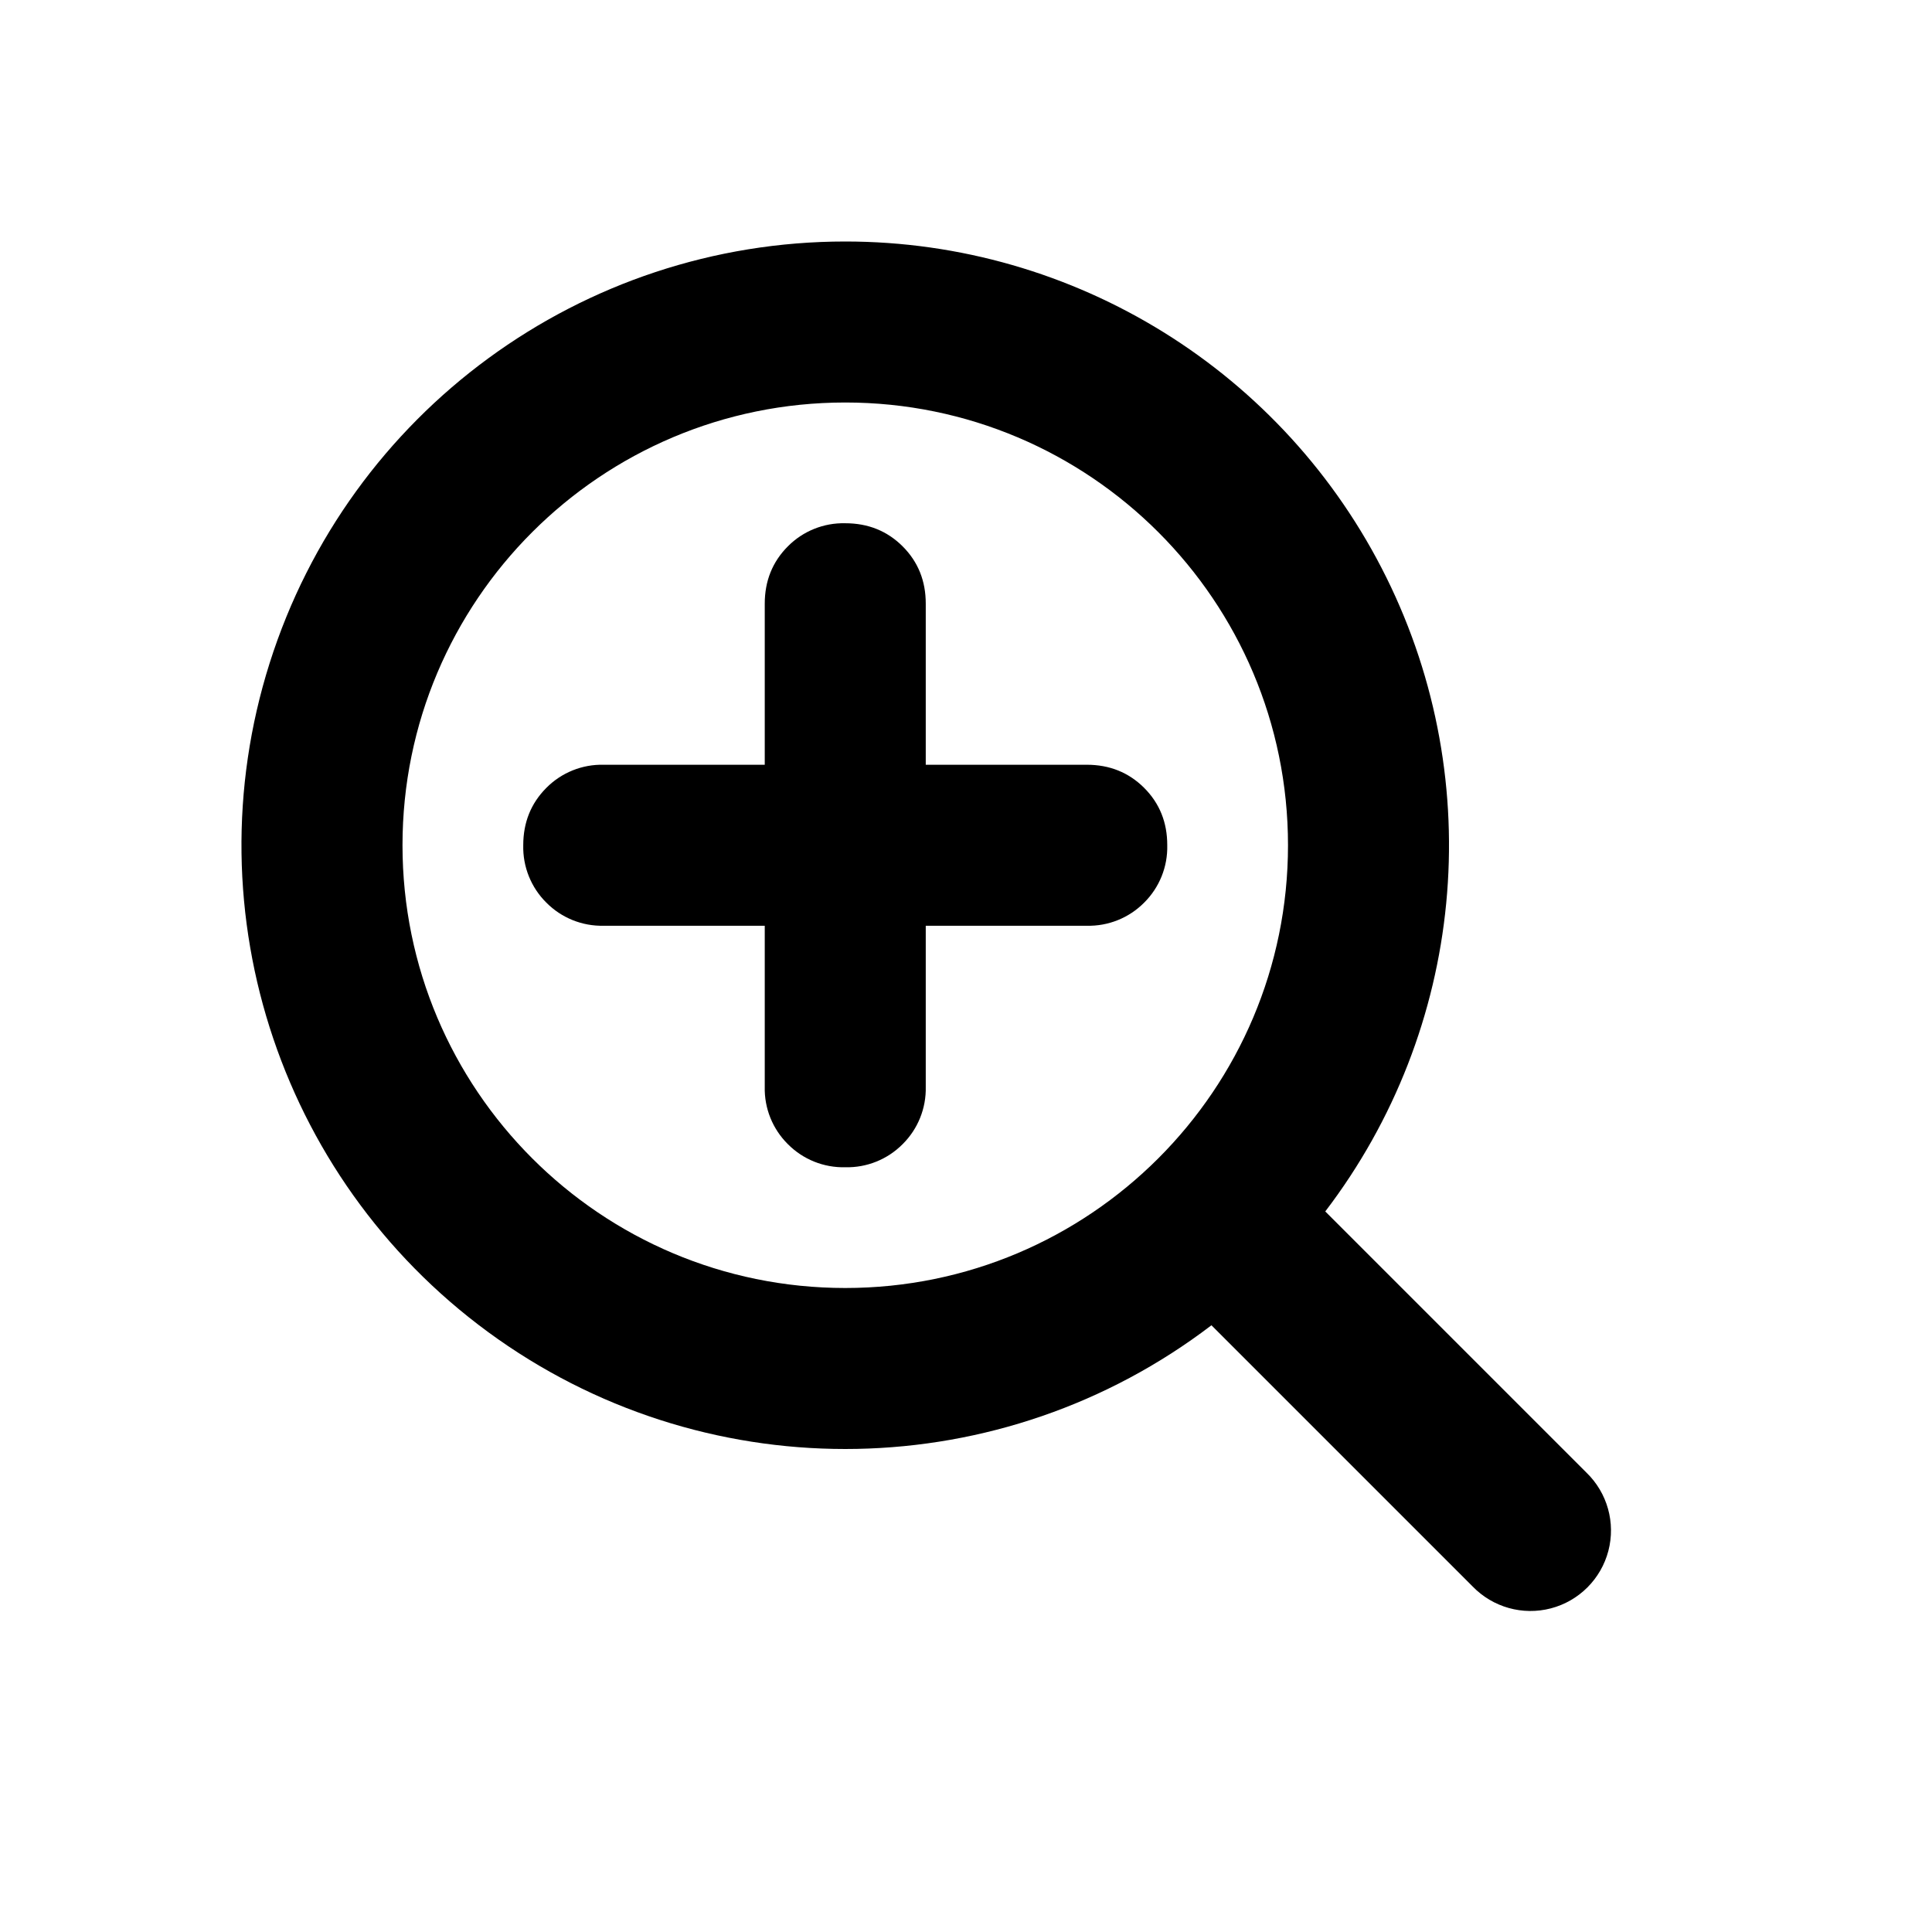
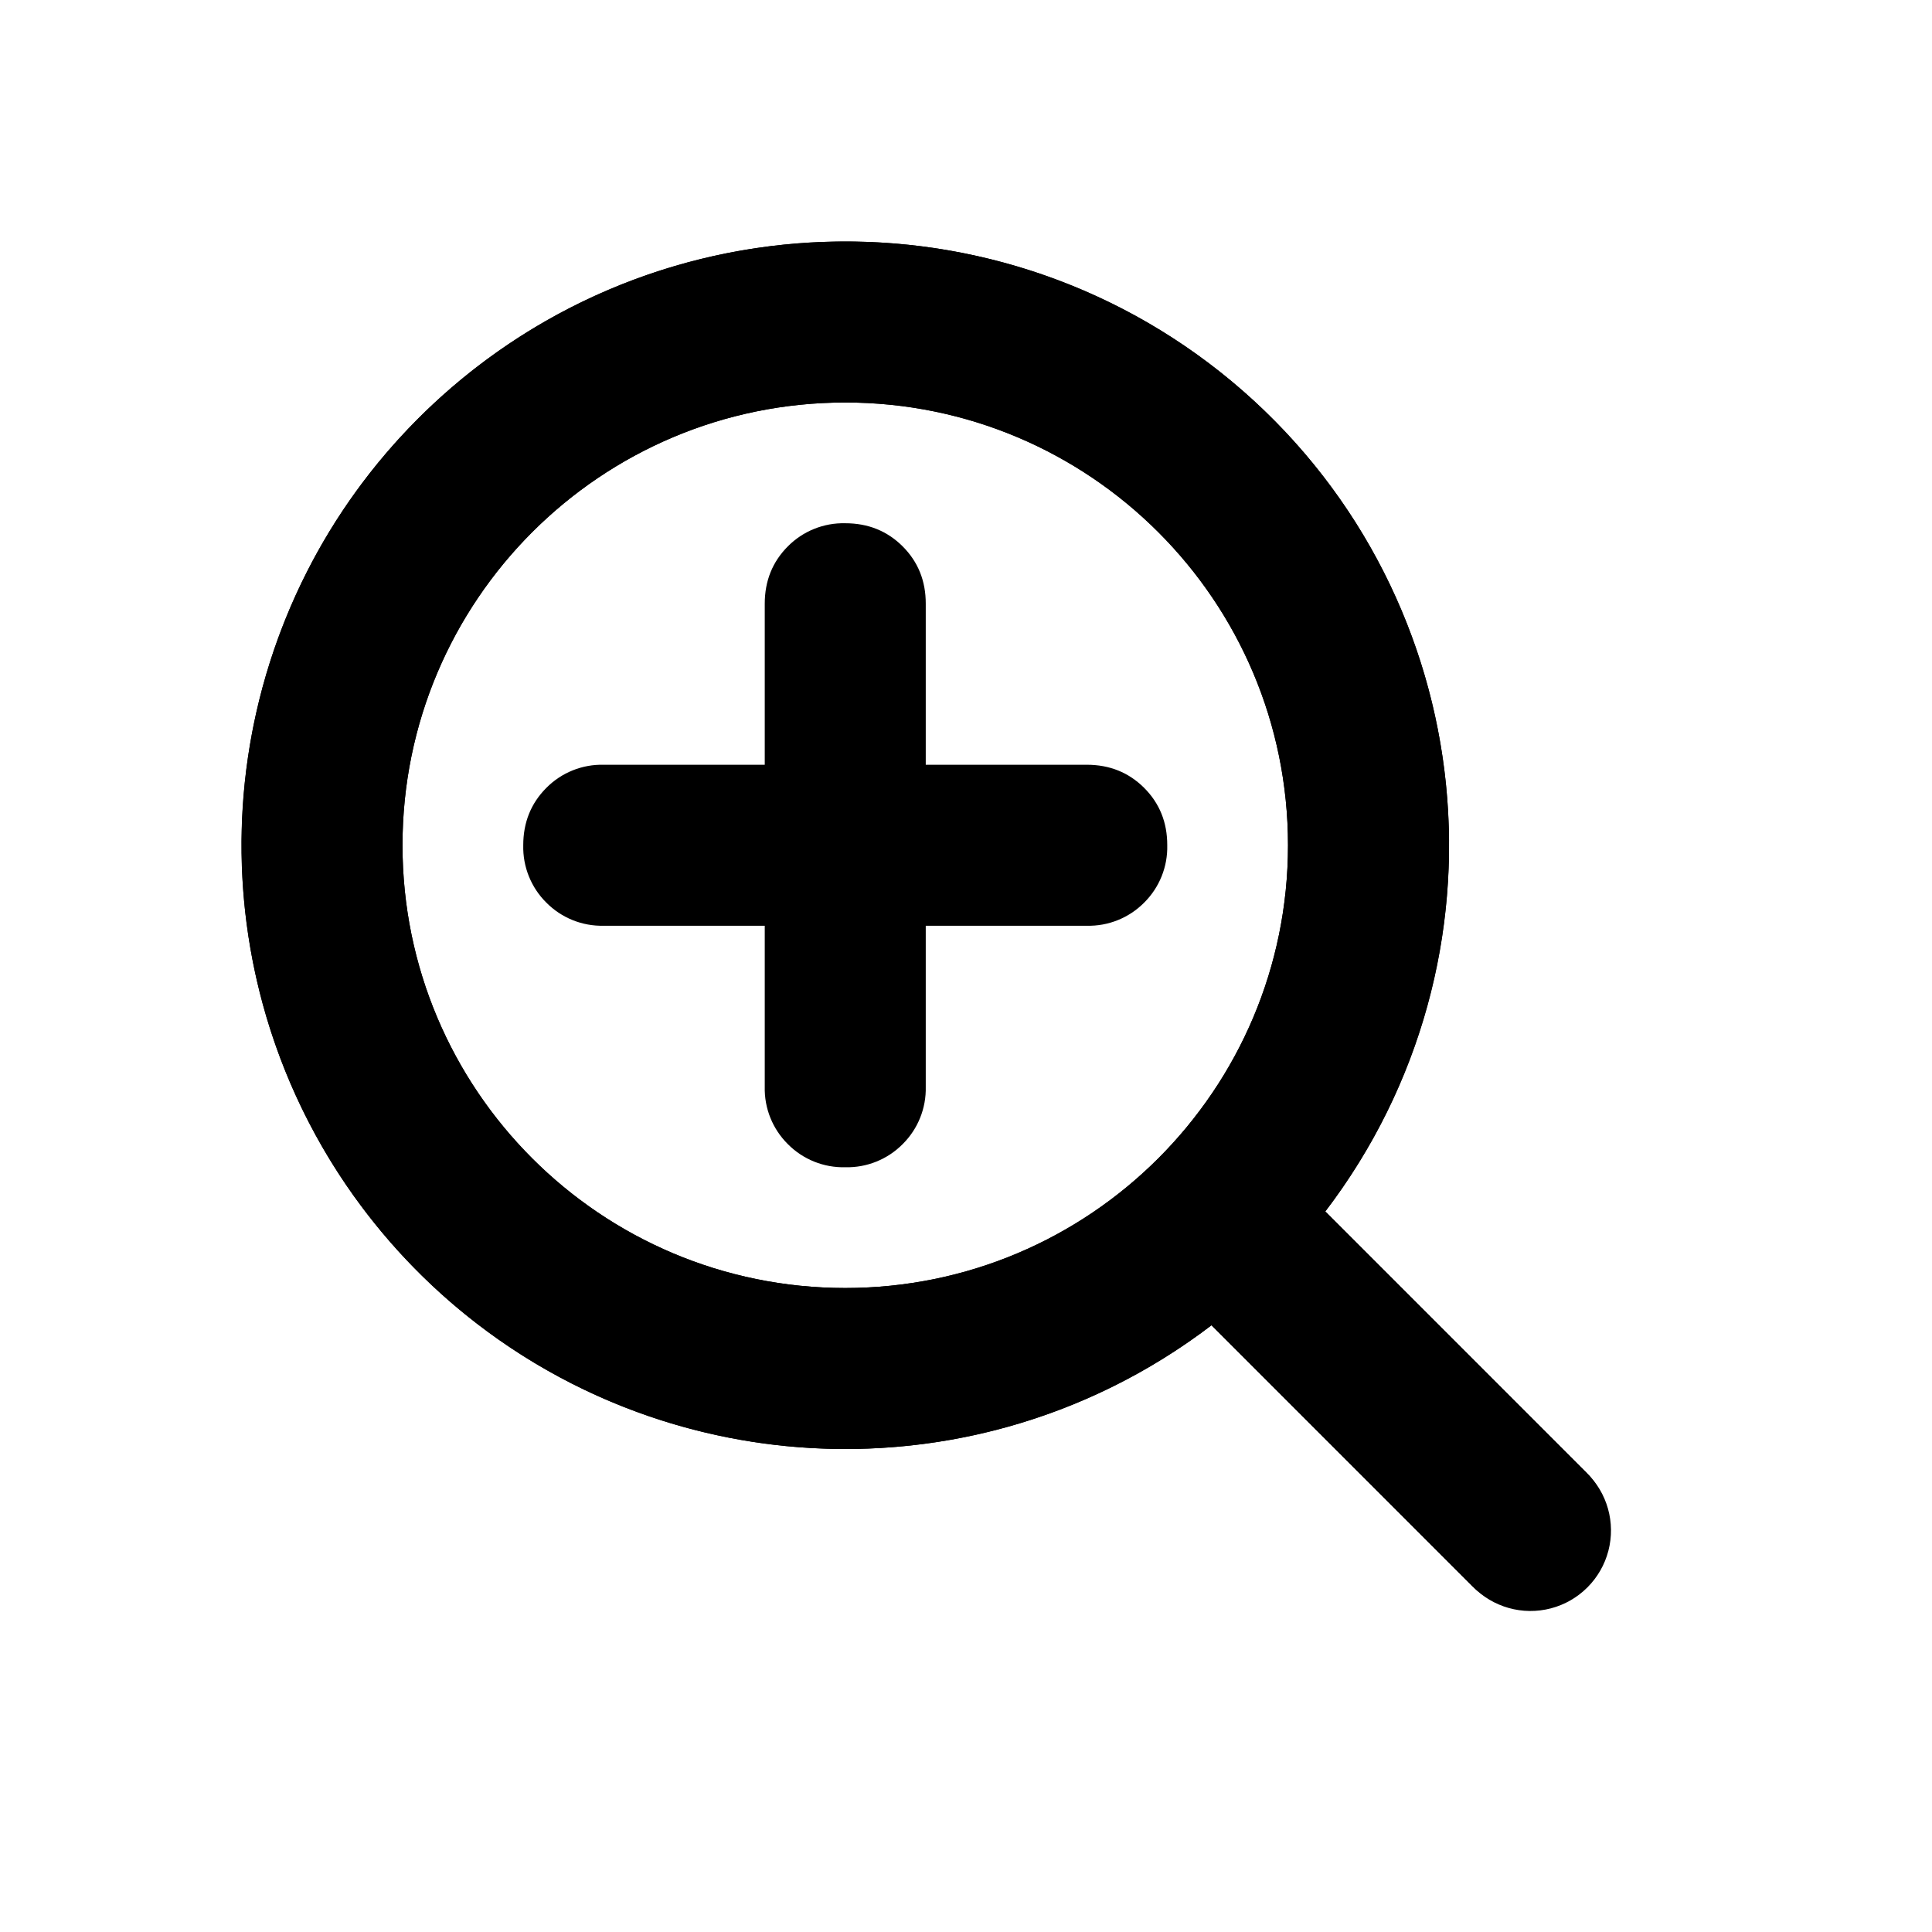
<svg xmlns="http://www.w3.org/2000/svg" width="24" height="24" fill="black" viewBox="0 0 24 24">
  <g clip-path="url(#a)">
    <path d="M10.5 6.5q.425 0 .713.287.288.288.287.713v2h2q.425 0 .713.287.288.288.287.713a.97.97 0 0 1-.287.713.97.97 0 0 1-.713.287h-2v2a.97.97 0 0 1-.287.713.97.97 0 0 1-.713.287.97.97 0 0 1-.713-.287.97.97 0 0 1-.287-.713v-2h-2a.97.97 0 0 1-.713-.287.97.97 0 0 1-.287-.713q0-.425.287-.713A.97.97 0 0 1 7.5 9.5h2v-2q0-.425.287-.713A.97.97 0 0 1 10.5 6.5" />
    <path fill-rule="evenodd" d="M10.5 3a7.5 7.5 0 0 1 5.963 12.049l3.244 3.244a1 1 0 1 1-1.414 1.414l-3.244-3.244A7.5 7.5 0 1 1 10.5 3m0 2a5.5 5.5 0 1 0 0 11 5.5 5.5 0 0 0 0-11" clip-rule="evenodd" />
+     <path d="M15.05 16.463a7.5 7.5 0 1 1 1.414-1.414l3.243 3.244a1 1 0 0 1-1.414 1.414zM16 10.5a5.5 5.5 0 1 0-11 0 5.5 5.5 0 0 0 11 0" />
+     <path d="M7.875 11.375h1.75v1.75q0 .372.252.623A.85.85 0 0 0 10.5 14a.85.85 0 0 0 .623-.252.85.85 0 0 0 .252-.623v-1.75h1.75a.85.85 0 0 0 .623-.252A.85.85 0 0 0 14 10.5a.85.85 0 0 0-.252-.623.85.85 0 0 0-.623-.252h-1.75v-1.75a.85.85 0 0 0-.252-.623A.85.85 0 0 0 10.5 7a.85.85 0 0 0-.623.252.85.85 0 0 0-.252.623v1.75h-1.75a.85.85 0 0 0-.623.252A.85.85 0 0 0 7 10.5q0 .372.252.623a.85.85 0 0 0 .623.252" />
  </g>
  <defs>
    <clipPath id="a">
      <path d="M0 0h24v24H0z" />
    </clipPath>
  </defs>
</svg>
